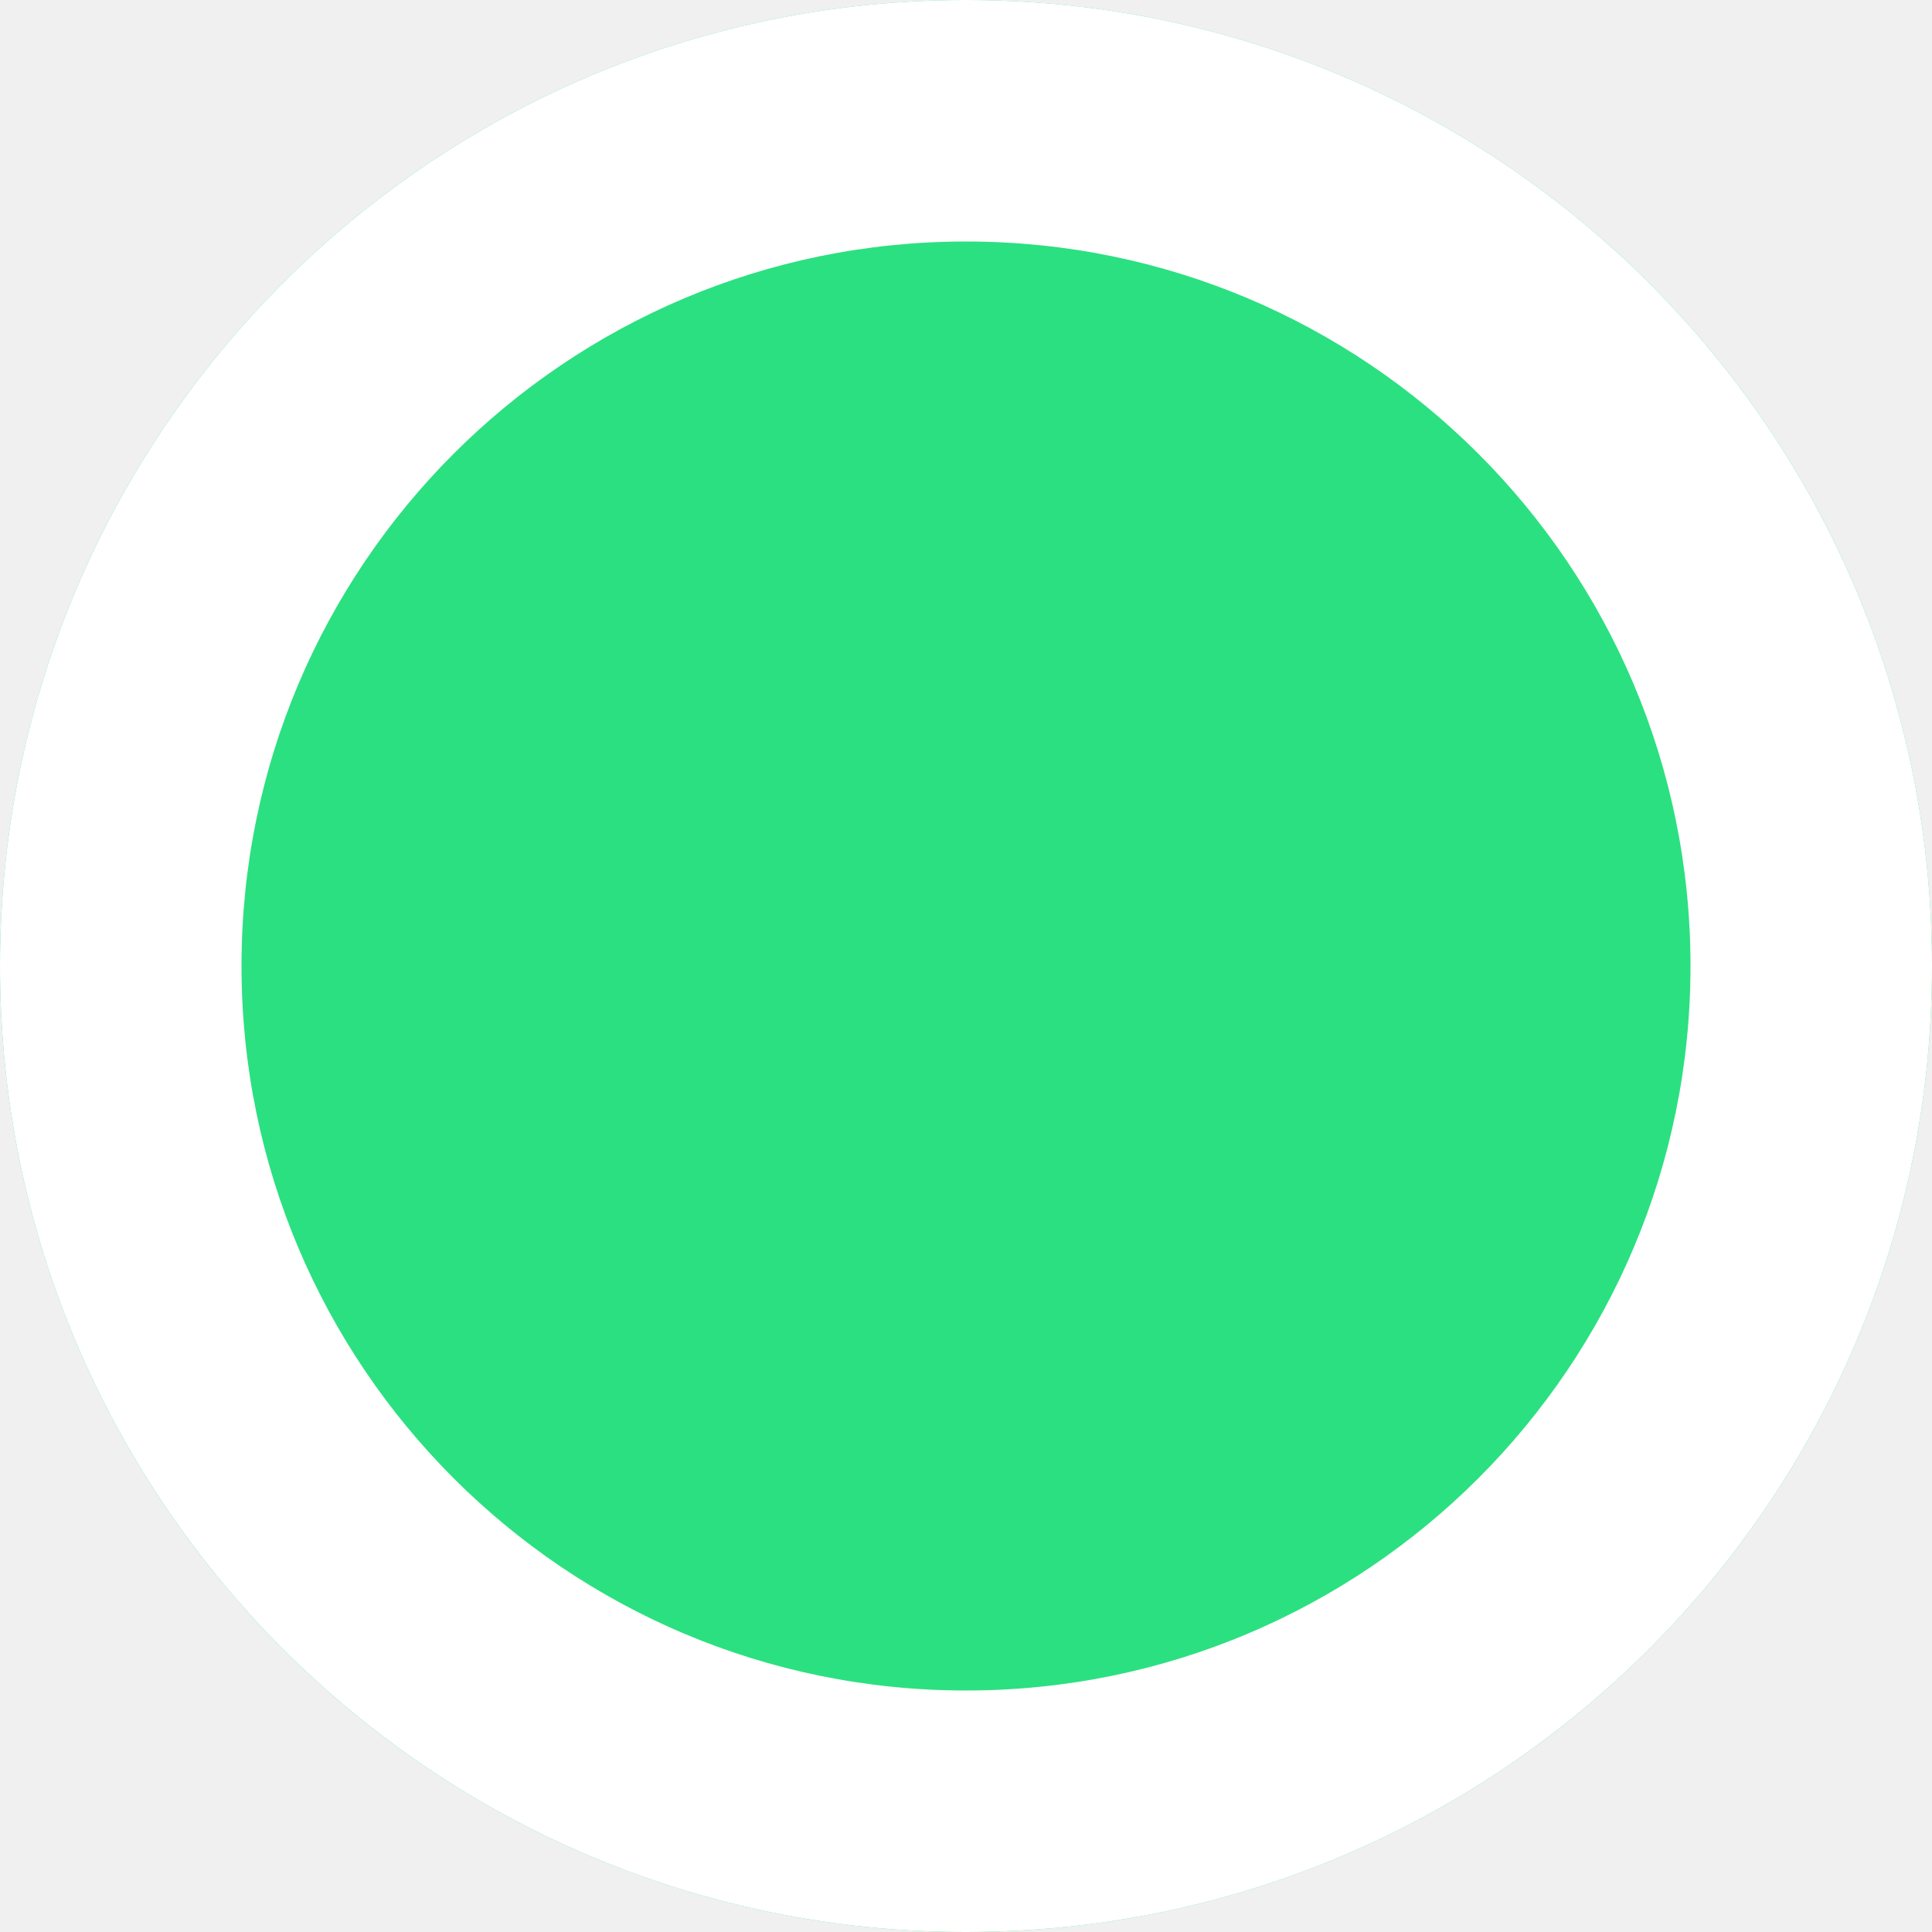
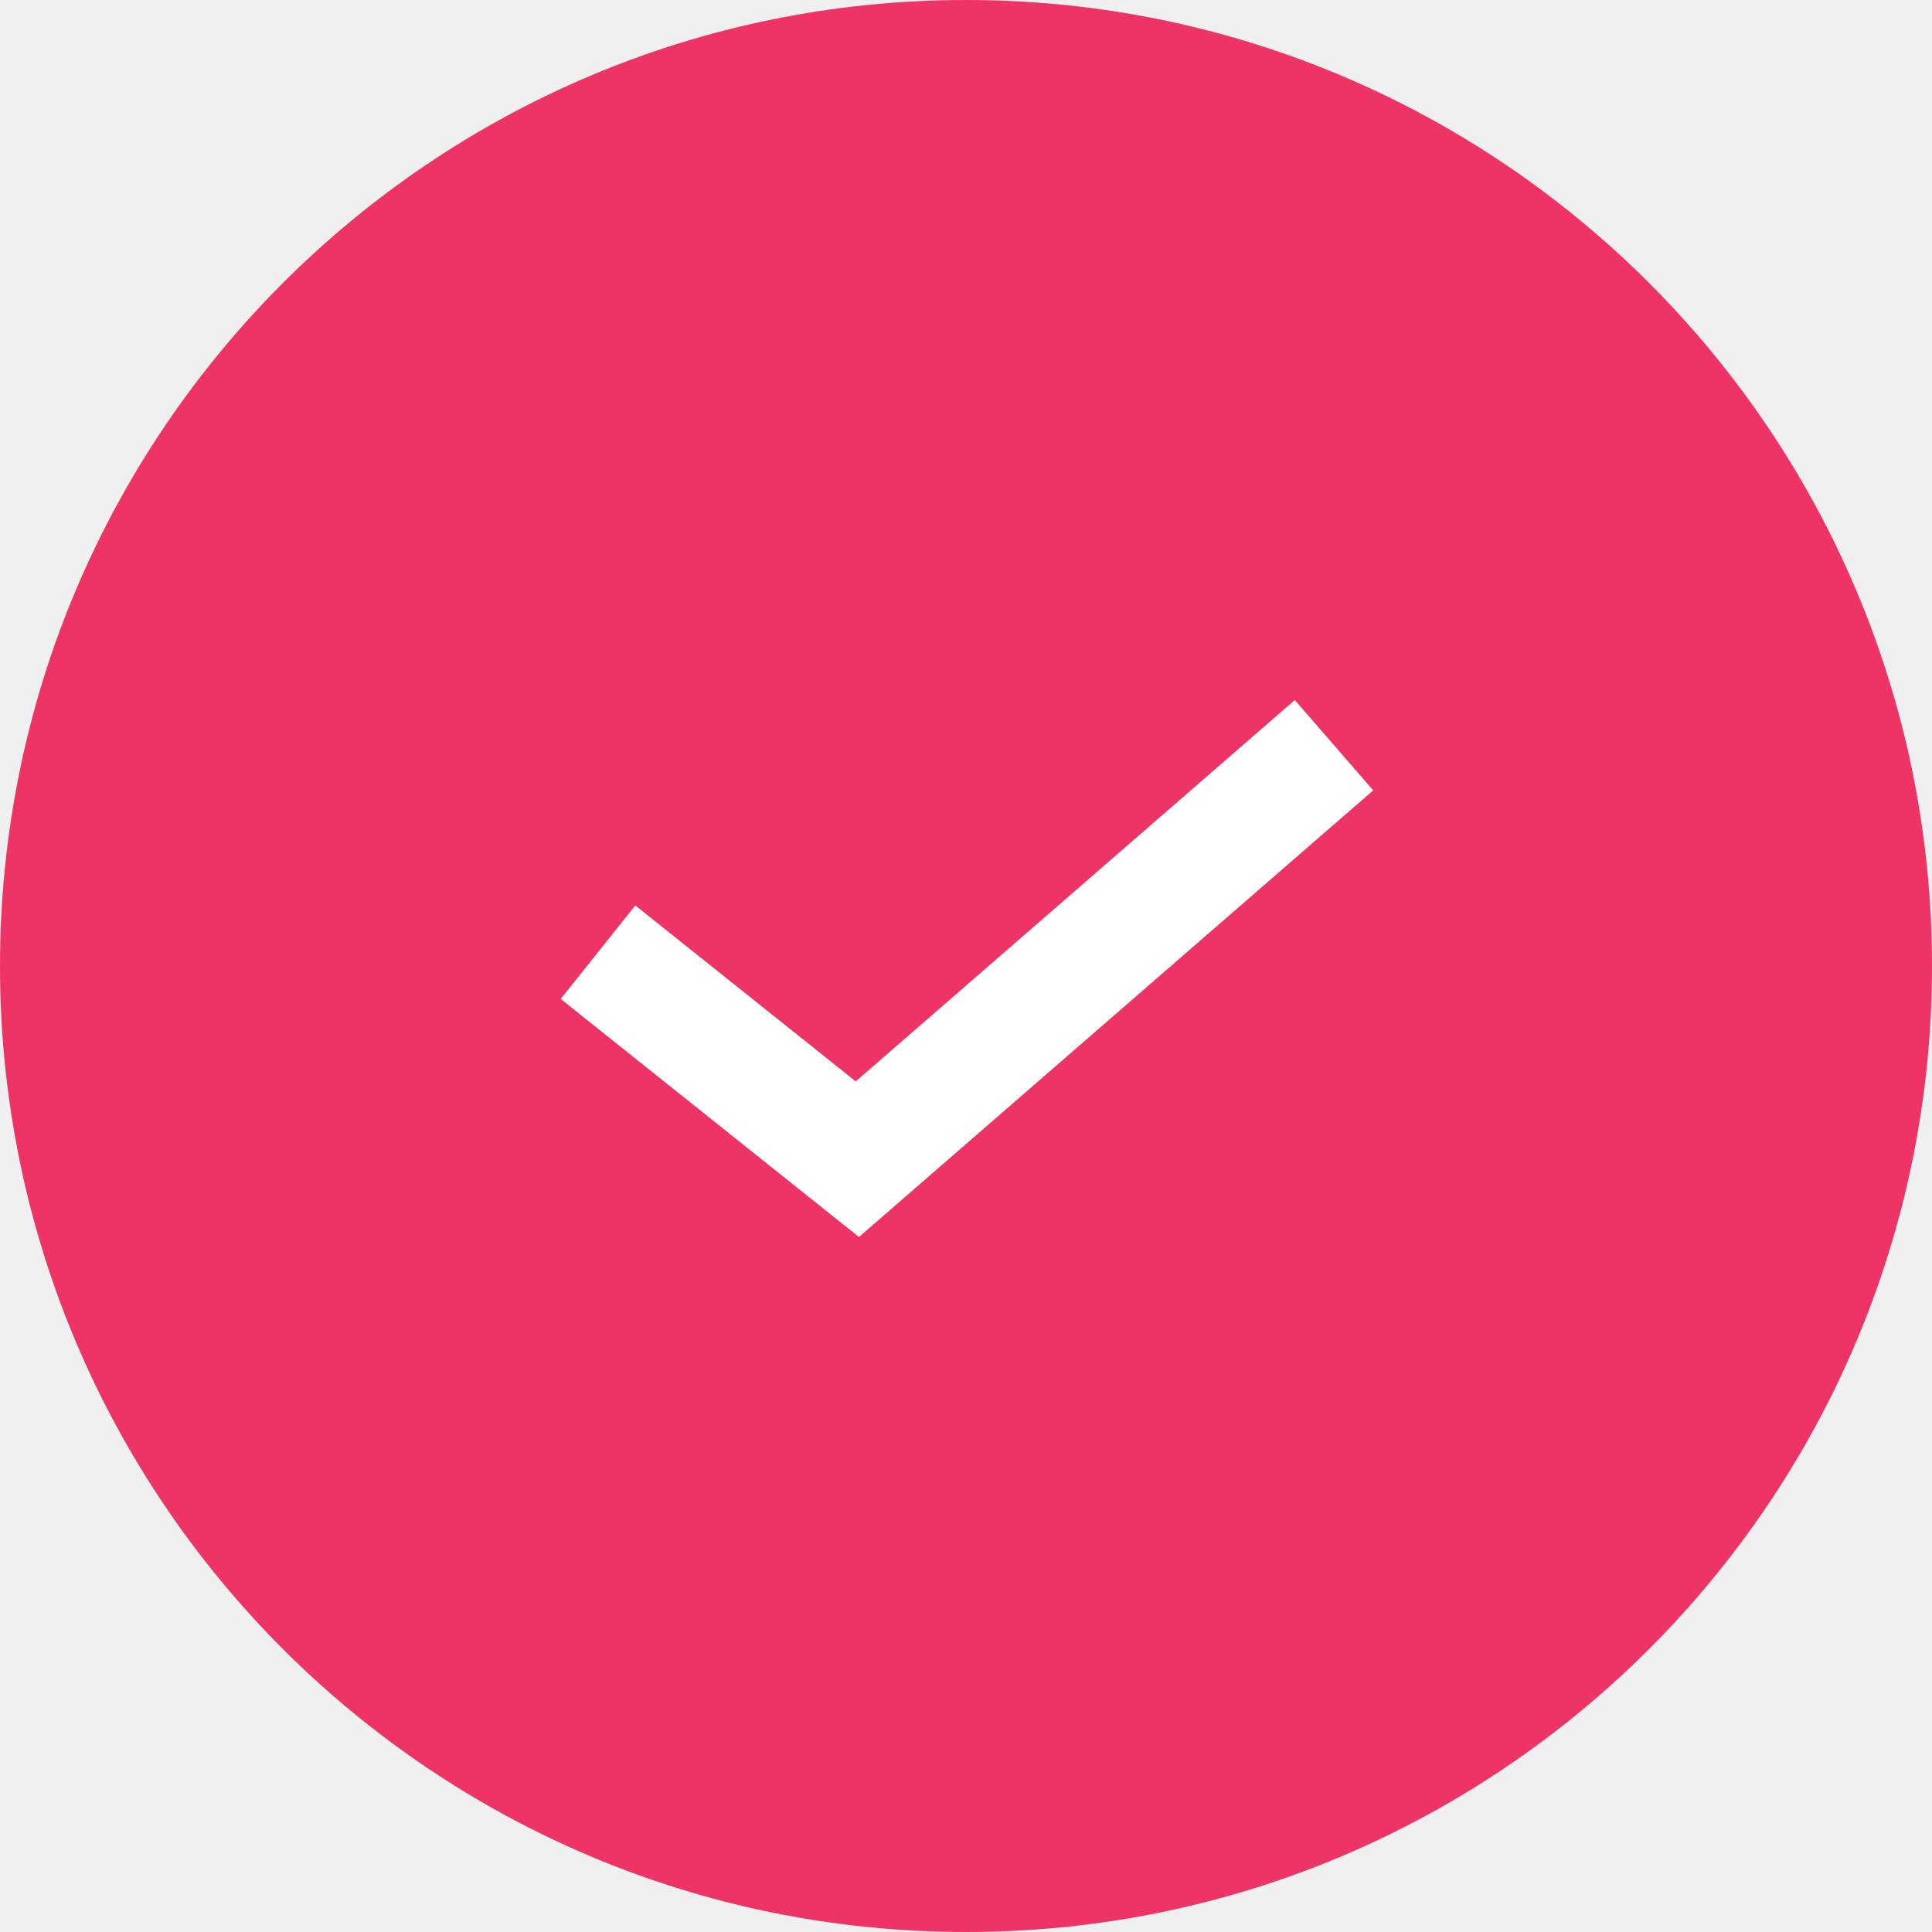
- <svg xmlns="http://www.w3.org/2000/svg" width="16" height="16" viewBox="0 0 16 16" fill="none">
-   <circle cx="8" cy="8" r="8" fill="#2BE080" />
-   <path fill-rule="evenodd" clip-rule="evenodd" d="M8 14C11.314 14 14 11.314 14 8C14 4.686 11.314 2 8 2C4.686 2 2 4.686 2 8C2 11.314 4.686 14 8 14ZM8 16C12.418 16 16 12.418 16 8C16 3.582 12.418 0 8 0C3.582 0 0 3.582 0 8C0 12.418 3.582 16 8 16Z" fill="white" />
+ <svg xmlns="http://www.w3.org/2000/svg" width="21" height="21" viewBox="0 0 21 21" fill="none">
+   <rect width="21" height="21" rx="10.5" fill="#EE3465" />
+   <path d="M6.5 10.35L9.319 12.6L14.5 8.1" stroke="white" stroke-width="1.3" />
</svg>
